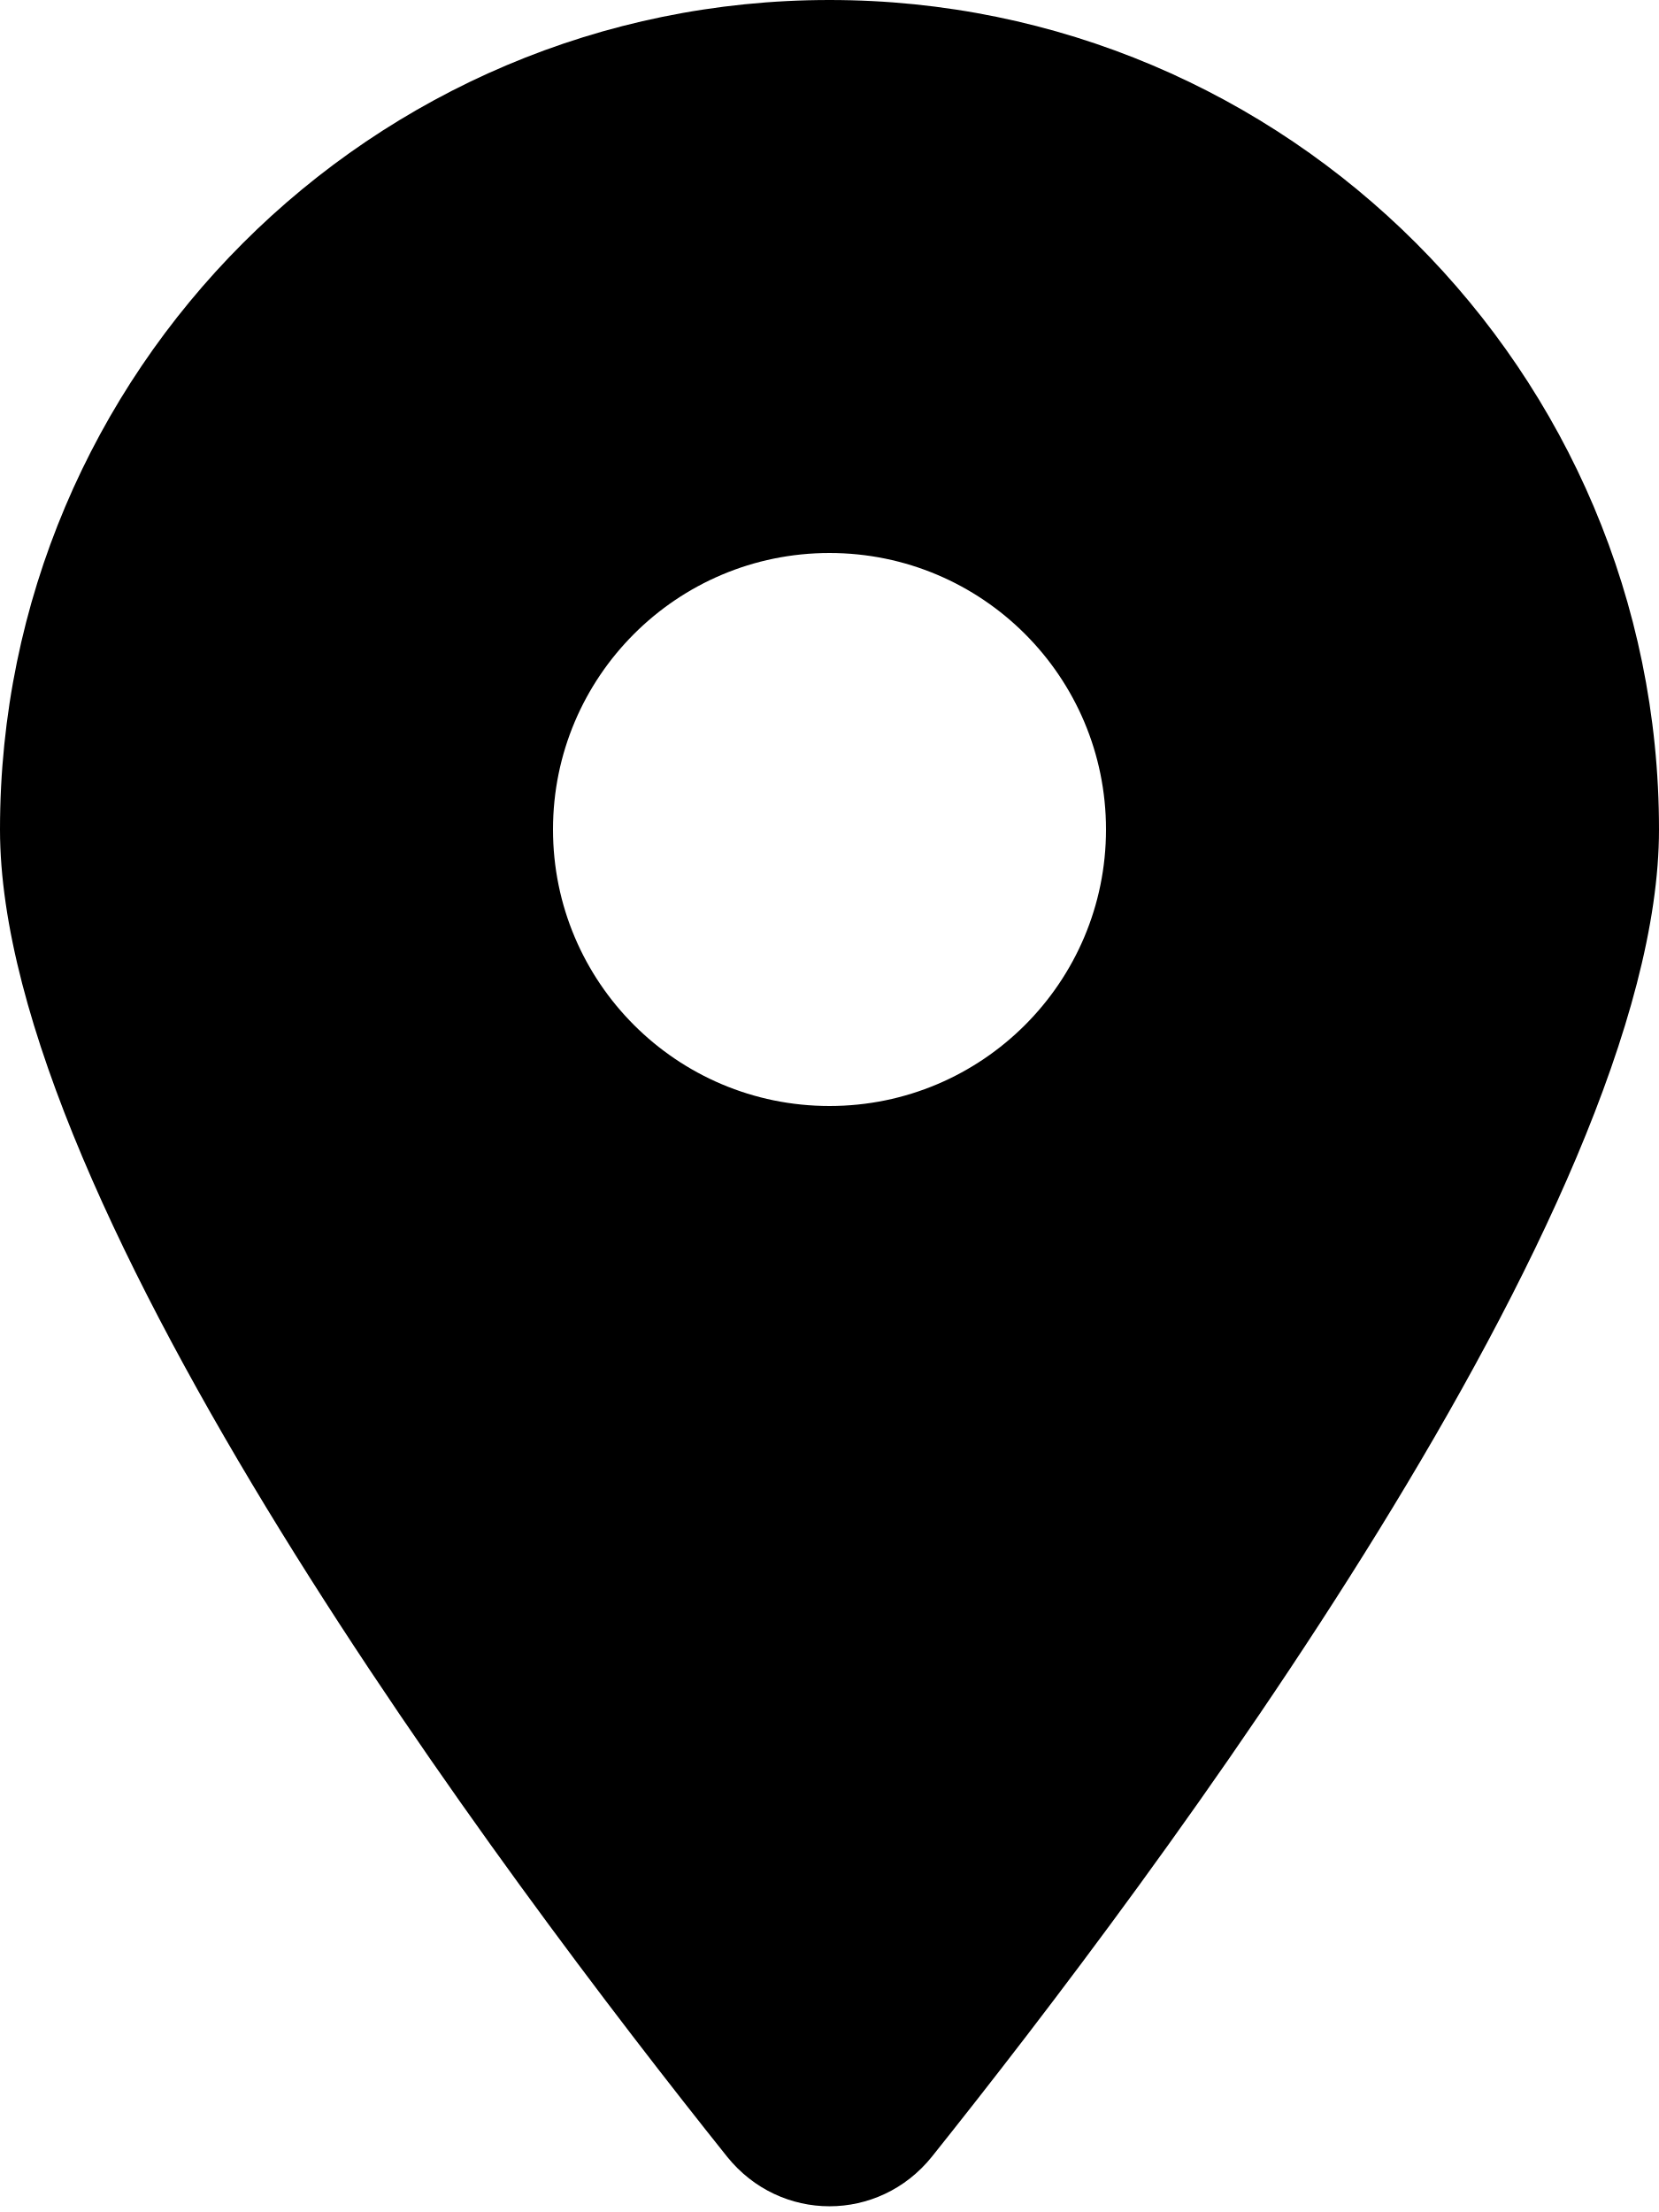
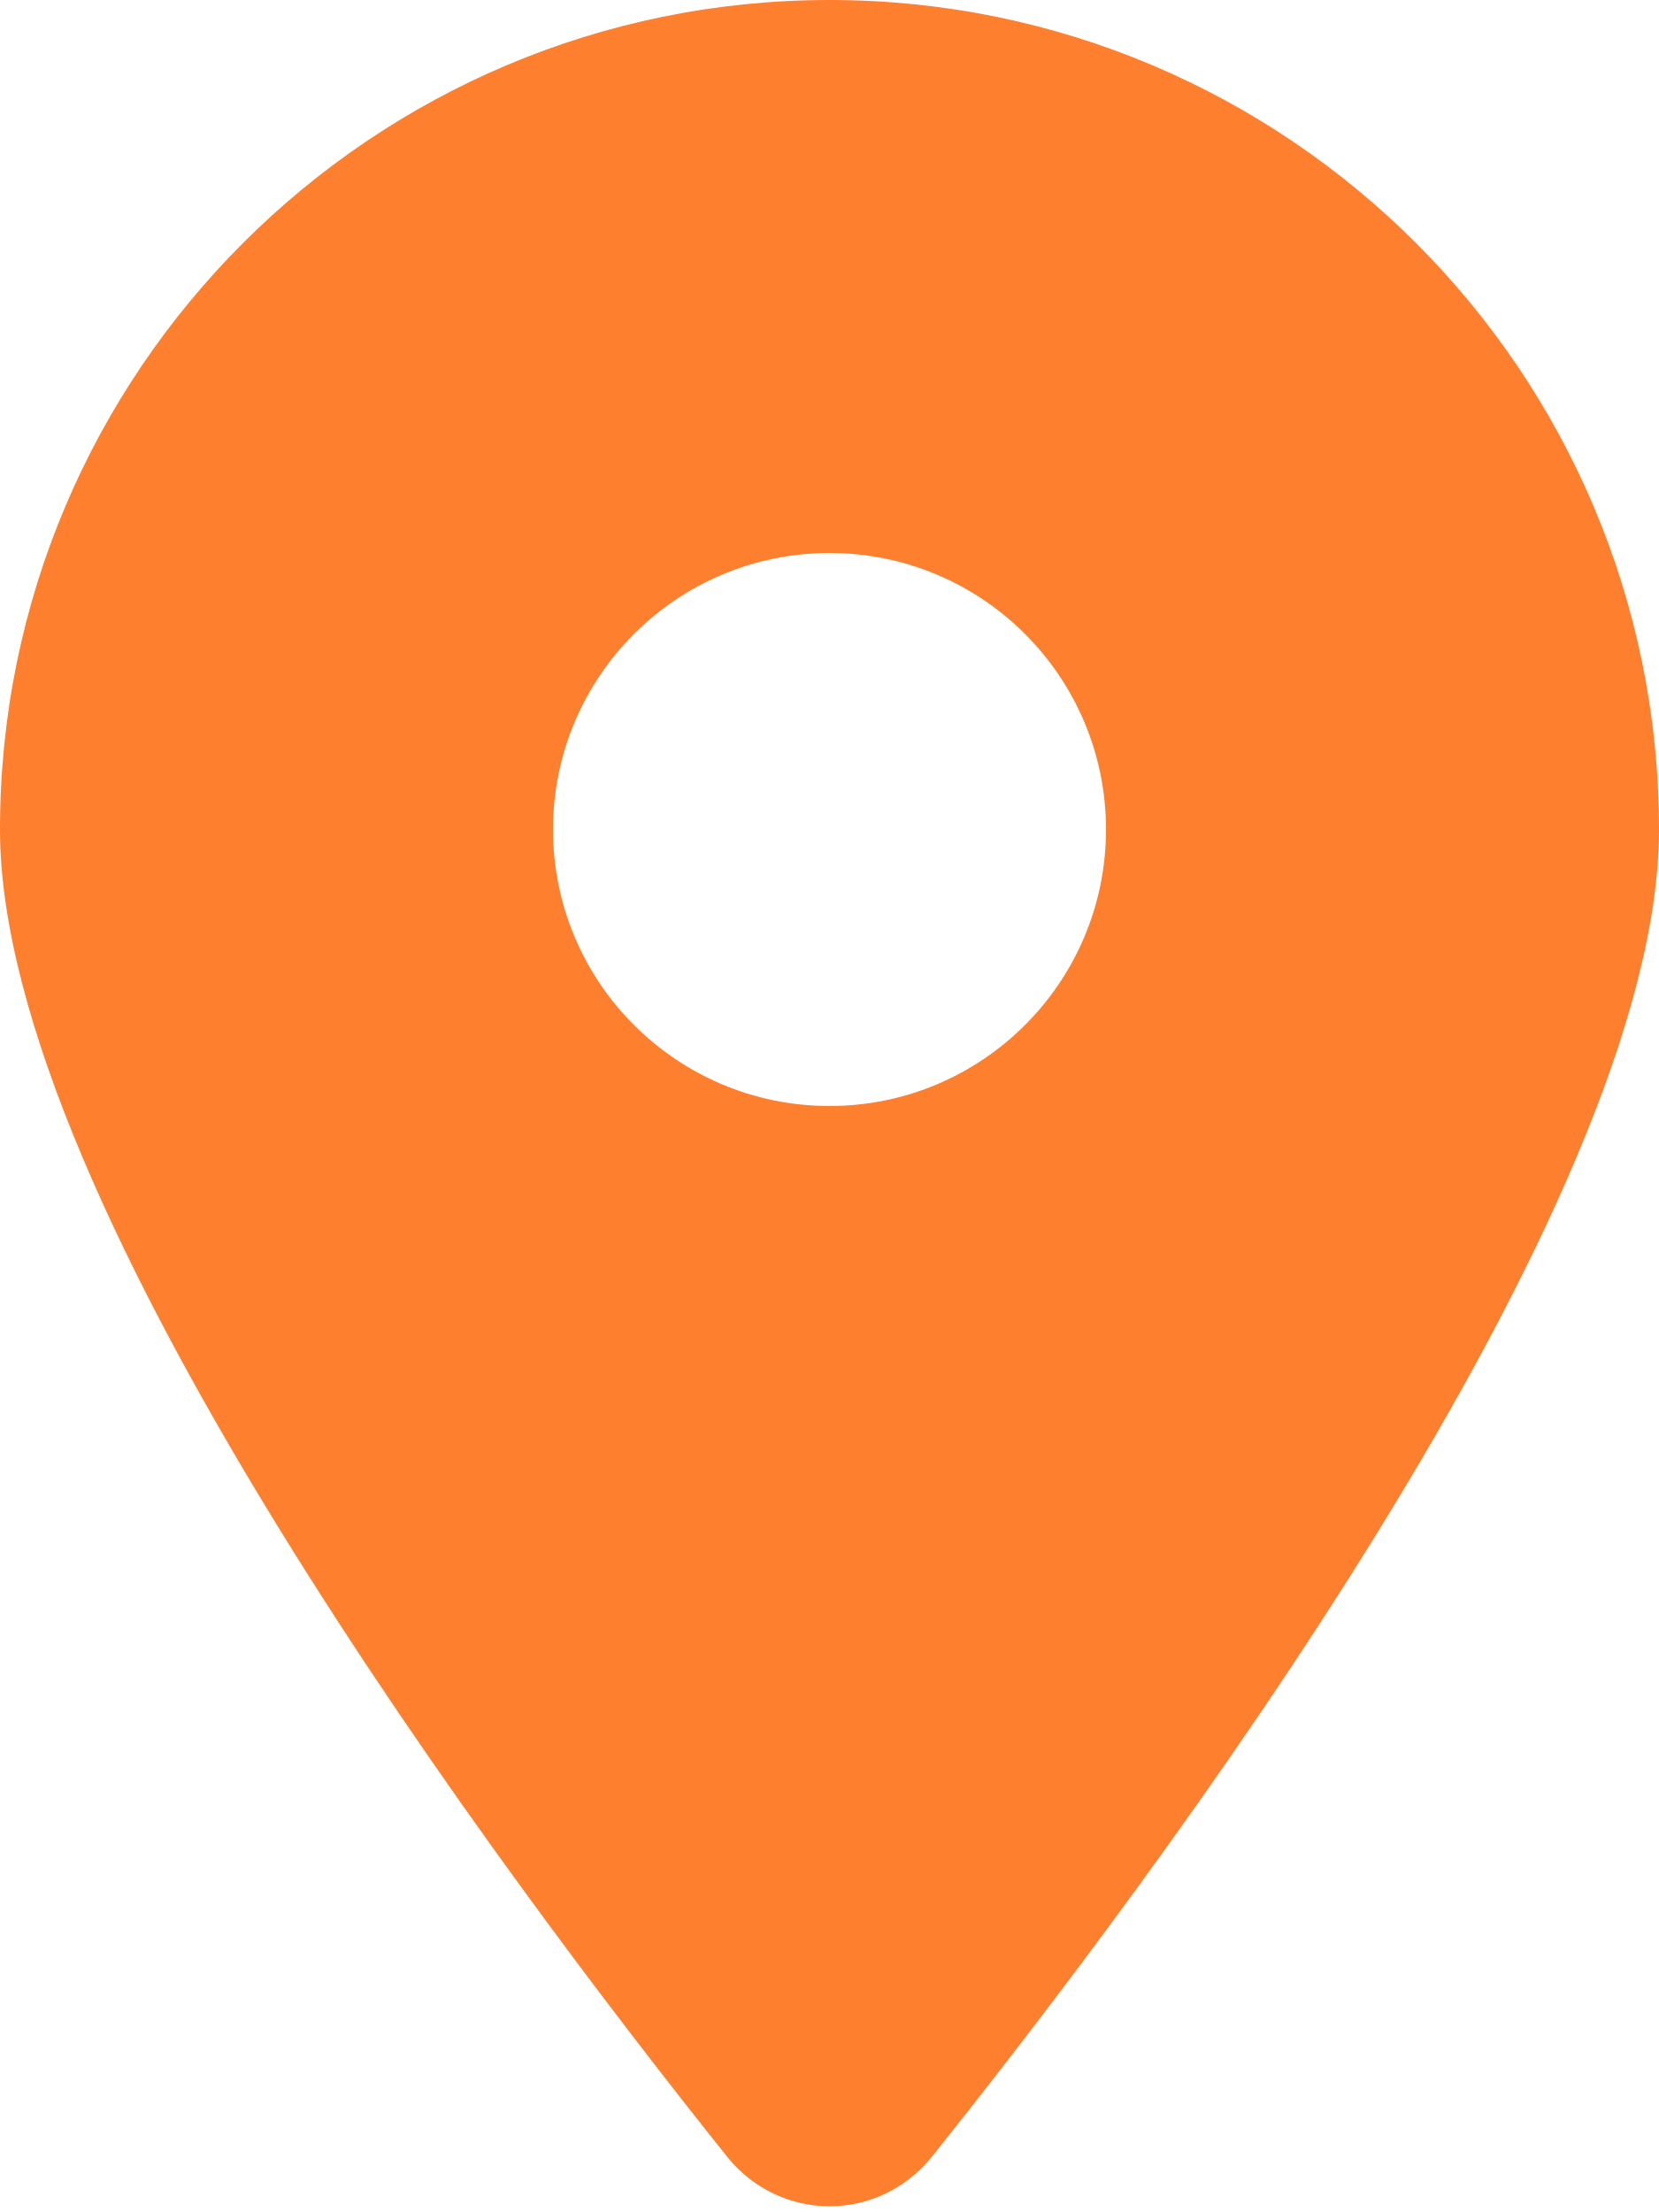
- <svg xmlns="http://www.w3.org/2000/svg" viewBox="0 0 384 512">
+ <svg xmlns="http://www.w3.org/2000/svg" fill="#FE7F2D" viewBox="0 0 384 512">
  <path d="M215.7 499.2C267 435 384 279.4 384 192C384 86 298 0 192 0S0 86 0 192c0 87.4 117 243 168.3 307.2c12.3 15.3 35.1 15.3 47.4 0zM192 128a64 64 0 1 1 0 128 64 64 0 1 1 0-128z" />
</svg>
